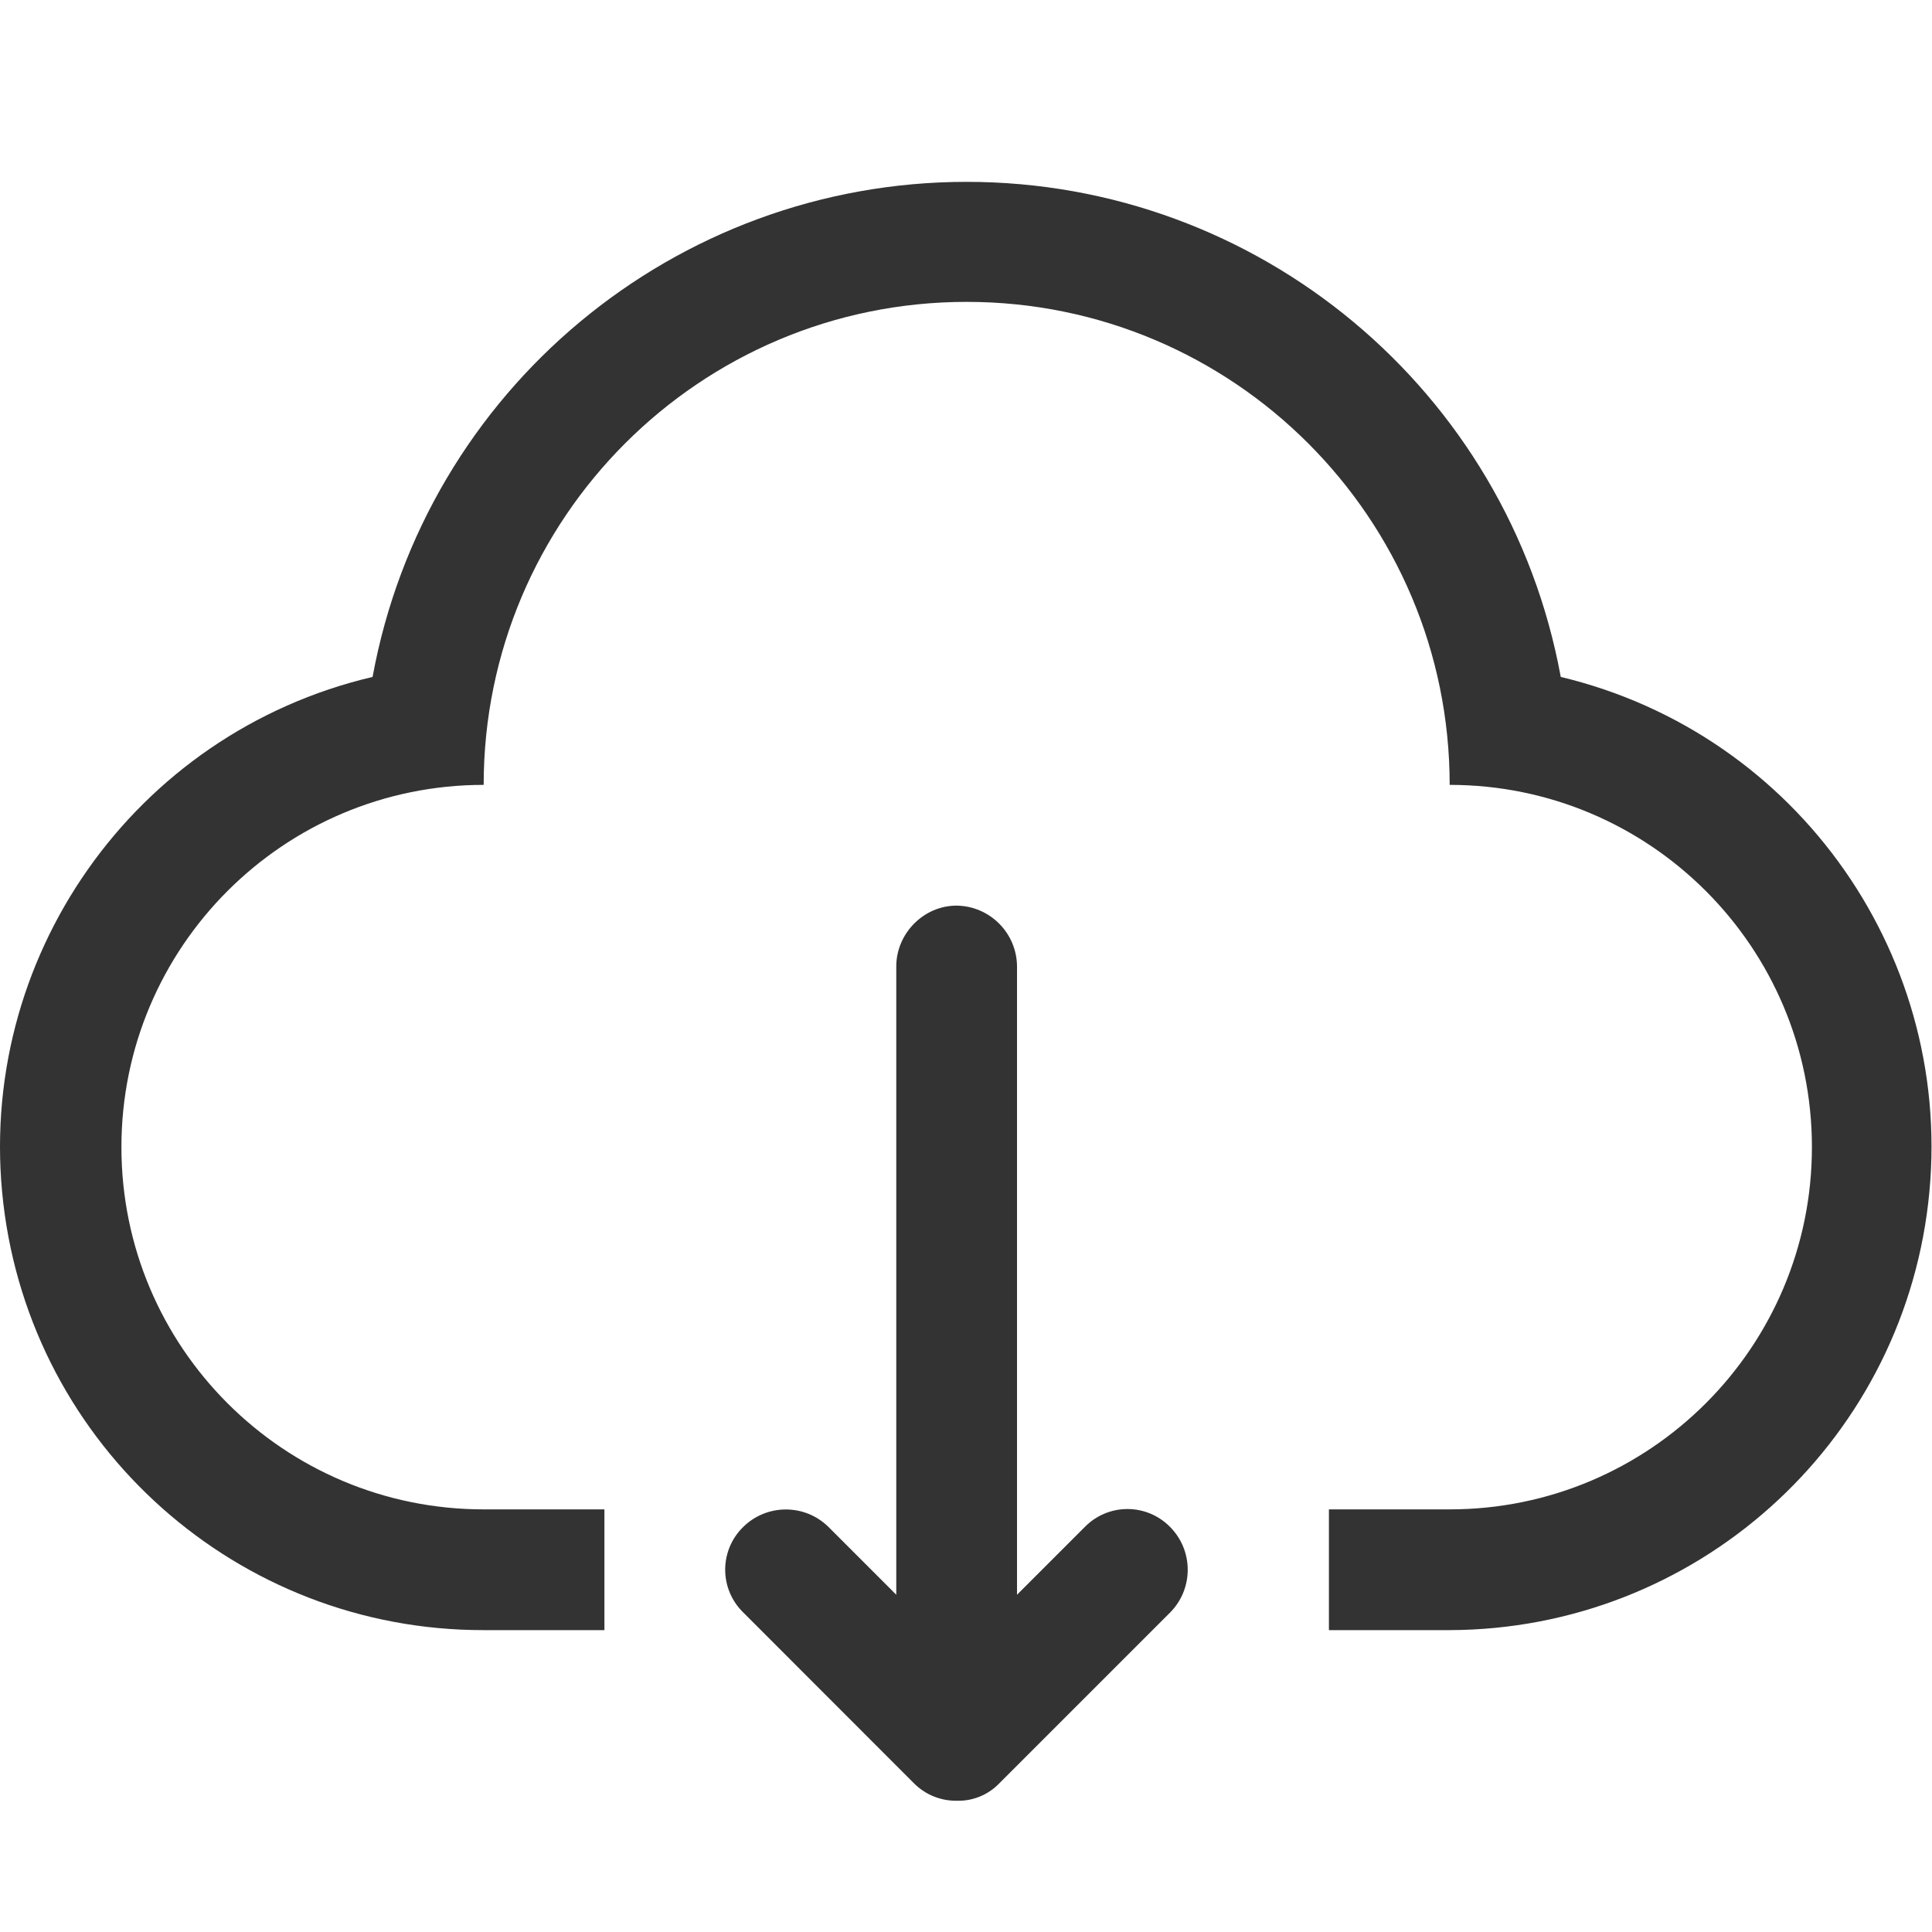
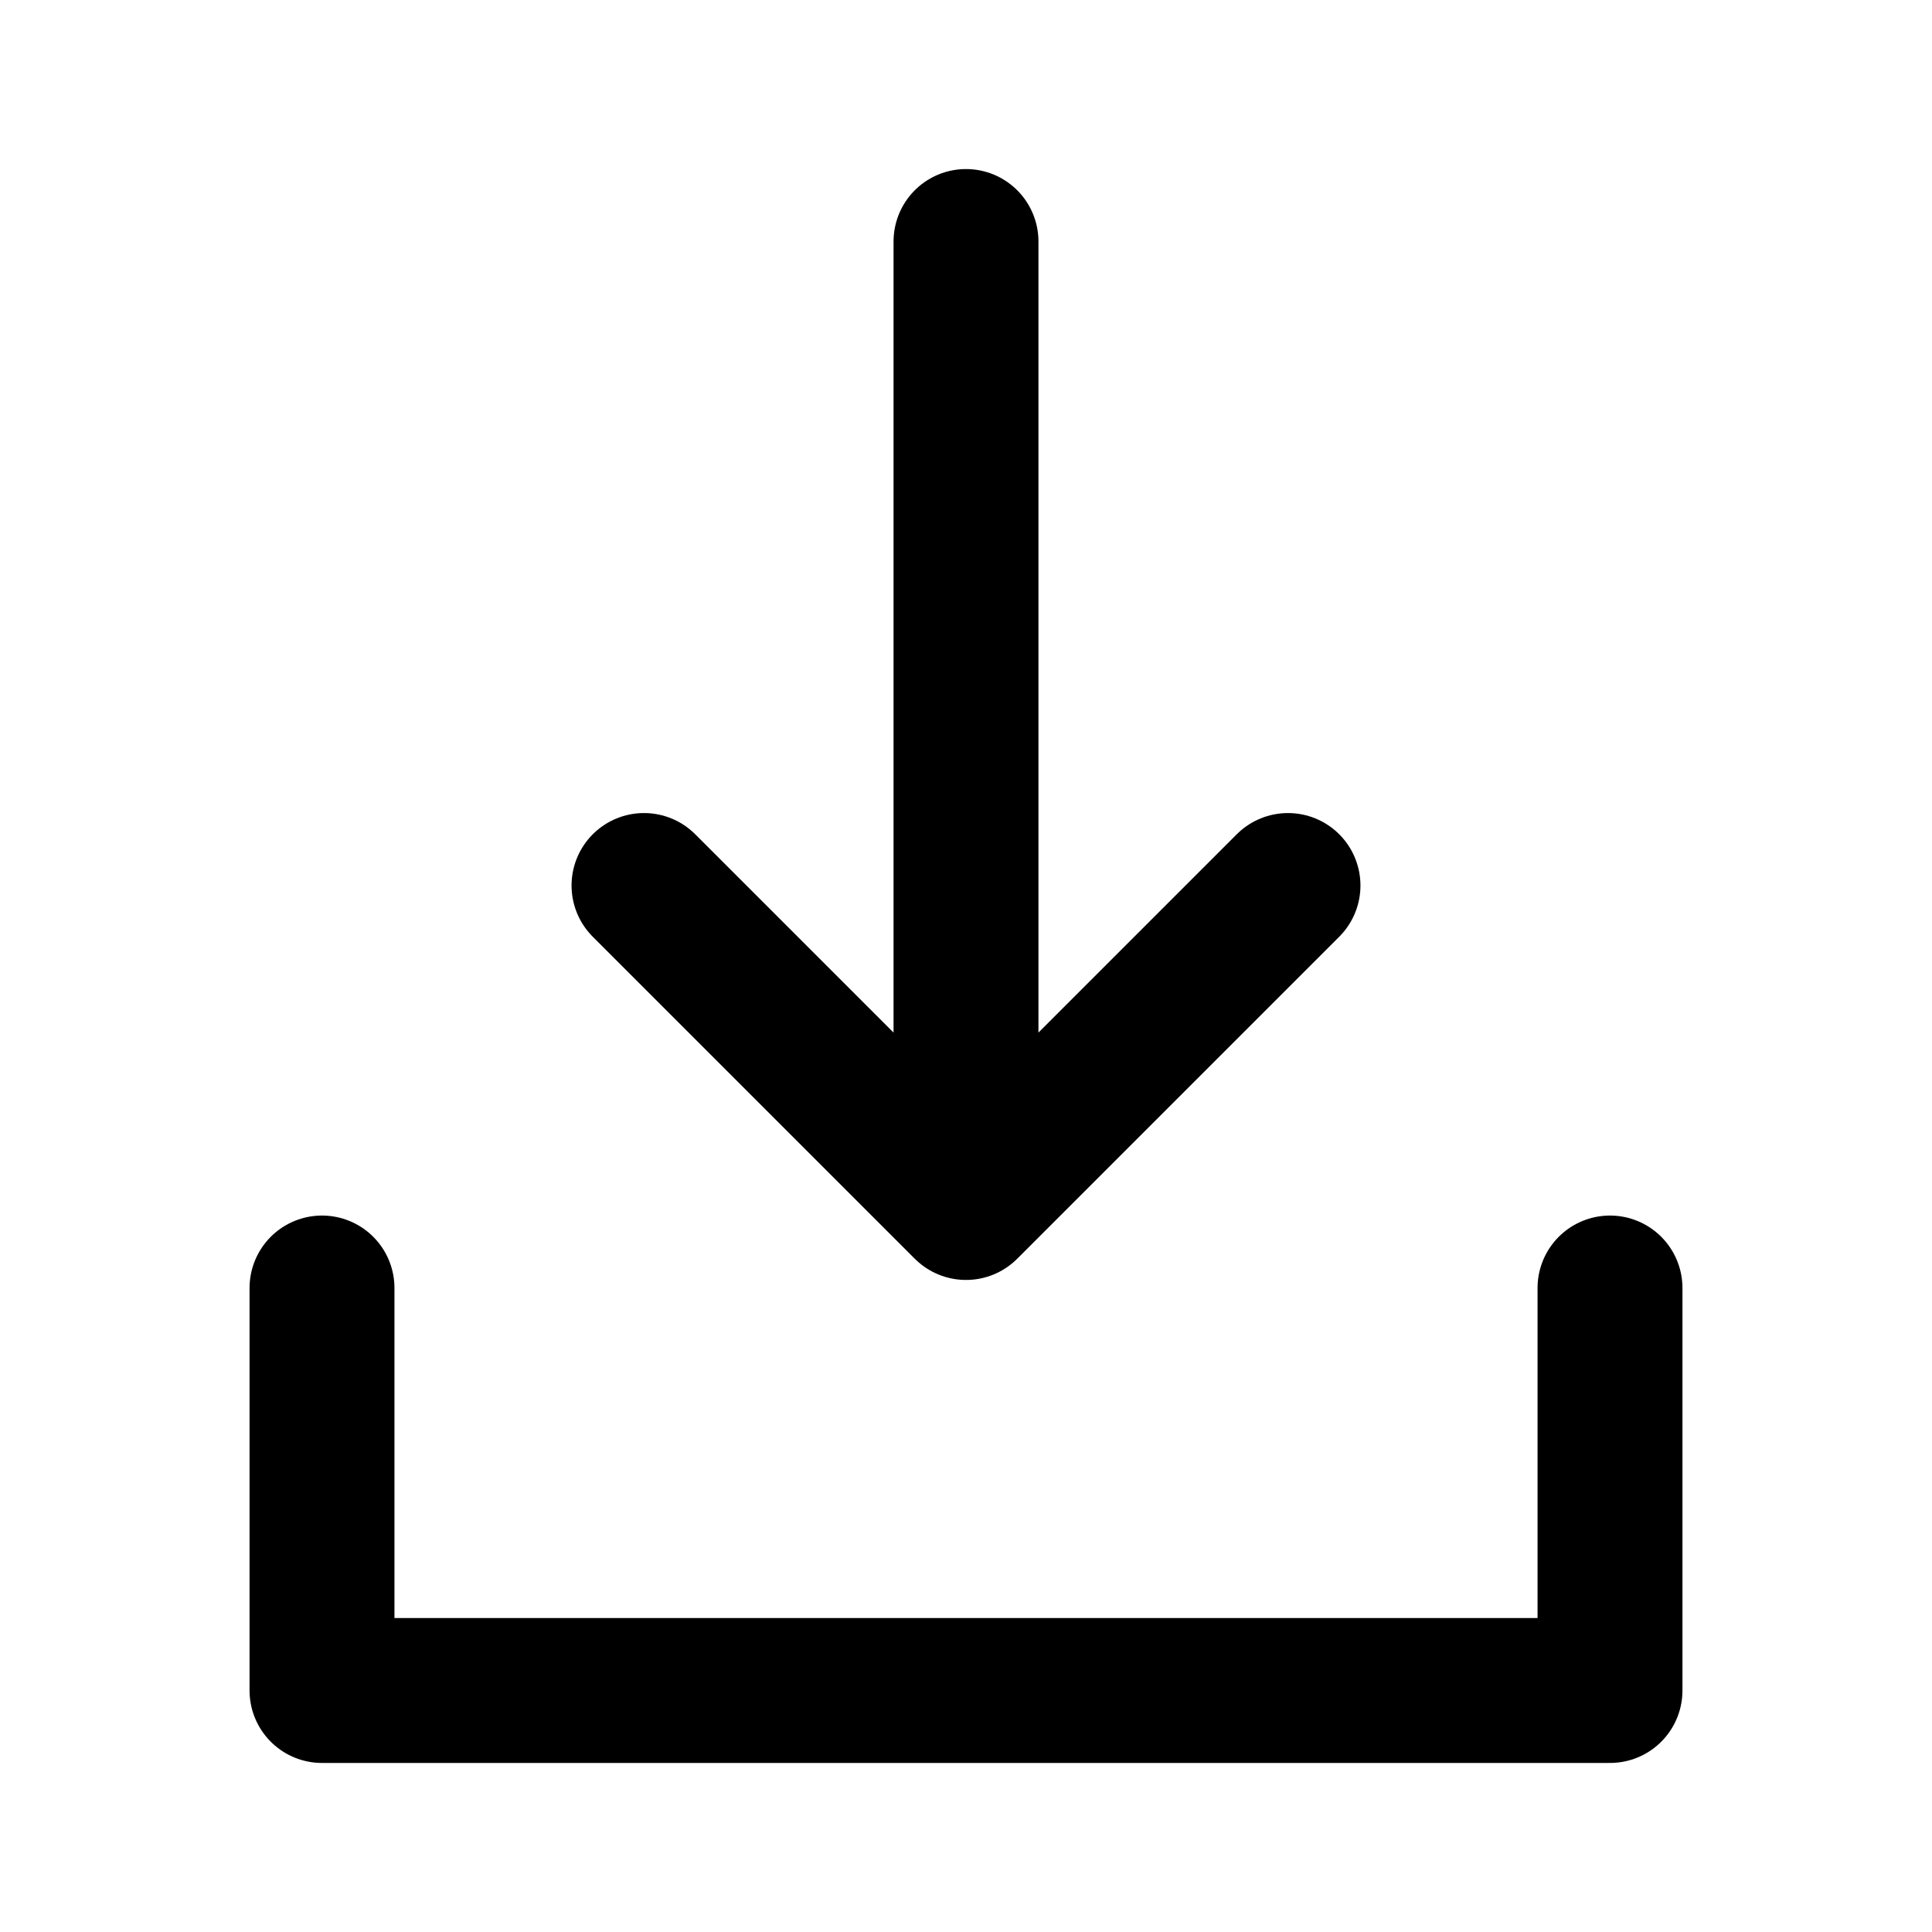
- <svg xmlns="http://www.w3.org/2000/svg" t="1569915748289" class="icon" viewBox="0 0 1024 1024" version="1.1" p-id="3062" width="200" height="200">
-   <defs>
-     <style type="text/css" />
-   </defs>
-   <path d="M768.355 416a256 256 0 1 0-512 0 192 192 0 1 0 0 384v64a256 256 0 0 1-58.88-505.216 320.128 320.128 0 0 1 629.76 0A256.128 256.128 0 0 1 768.355 864v-64a192 192 0 0 0 0-384z m-512 384h64v64H256.355v-64z m448 0h64v64h-64v-64z" fill="#333333" p-id="3063" />
-   <path d="M539.043 845.248V512.192a32.448 32.448 0 0 0-32-32.192c-17.664 0-32 14.912-32 32.192v333.056l-36.096-36.096a32.192 32.192 0 0 0-45.056 0.192 31.616 31.616 0 0 0-0.192 45.056l90.88 90.944a31.36 31.36 0 0 0 22.528 9.088 30.08 30.08 0 0 0 22.4-9.088l90.88-90.88a32.192 32.192 0 0 0-0.192-45.12 31.616 31.616 0 0 0-45.056-0.192l-36.096 36.096z" fill="#333333" p-id="3064" />
+ <svg xmlns="http://www.w3.org/2000/svg" viewBox="0 0 24 24">
+   <g fill="none" stroke="currentColor" stroke-width="1.8" stroke-linecap="round" stroke-linejoin="round">
+     <path d="M12 3v12m-4-4 4 4 4-4M4 16v5h16v-5" />
+   </g>
</svg>
